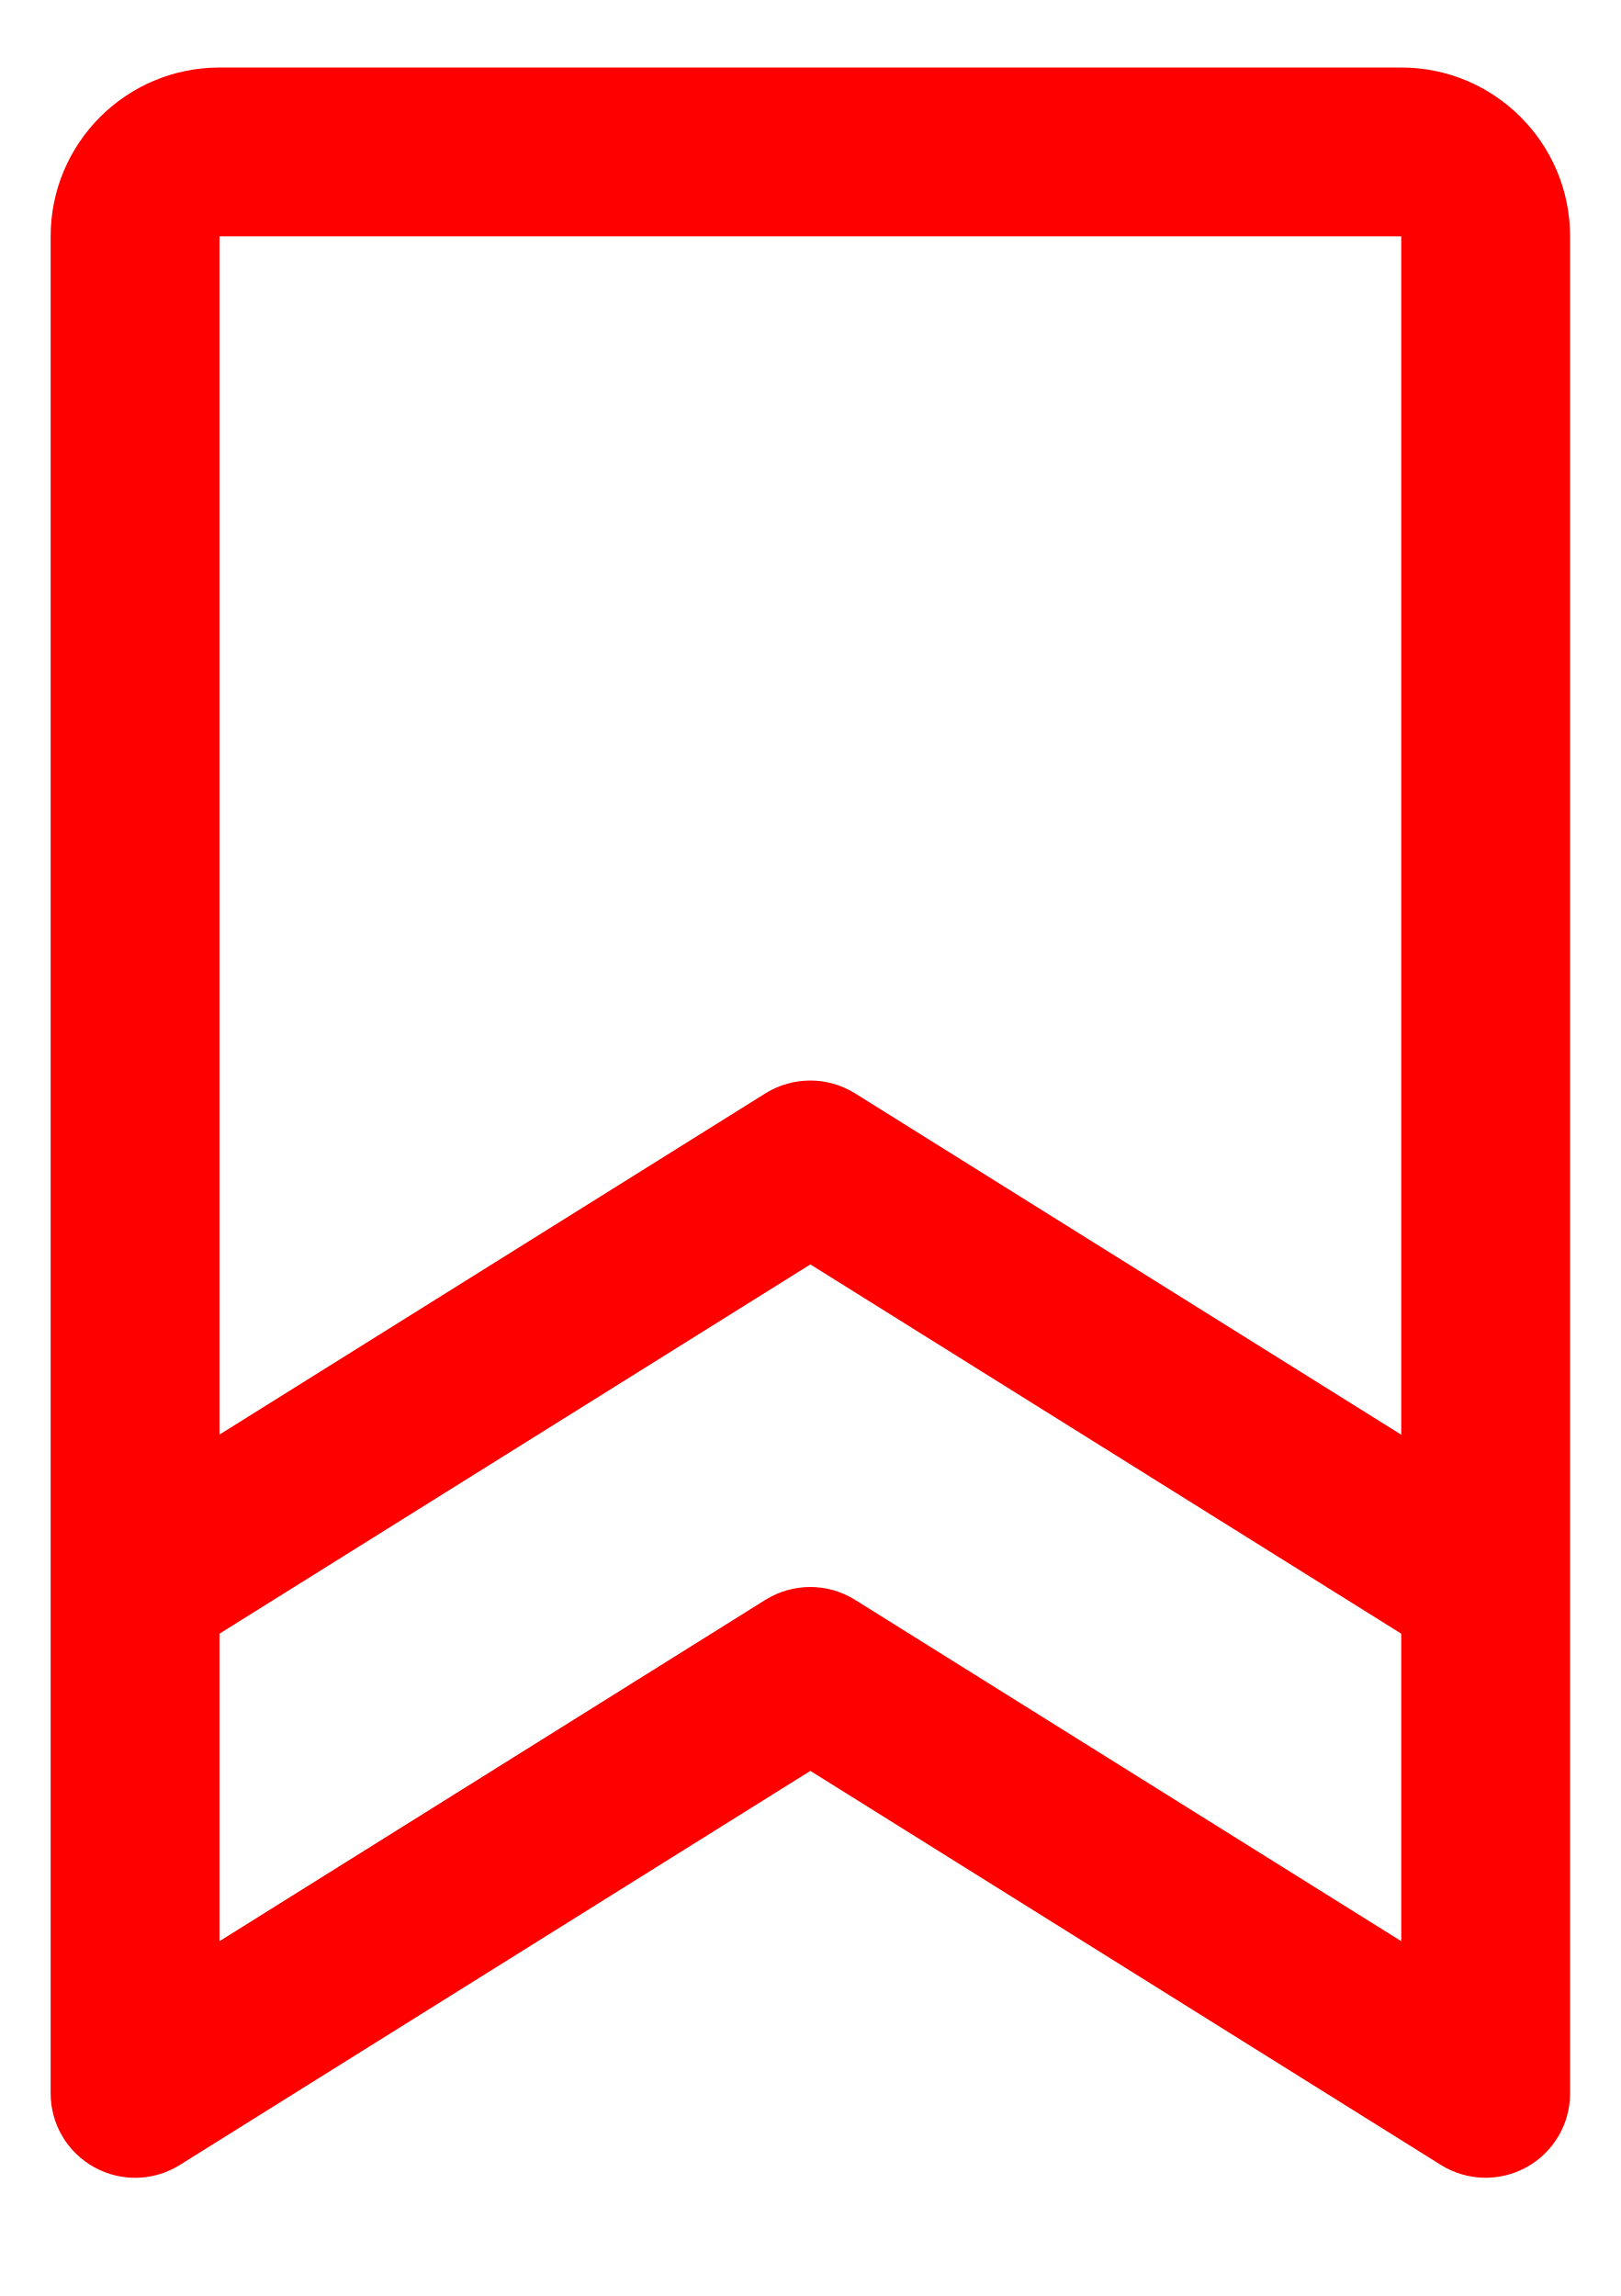
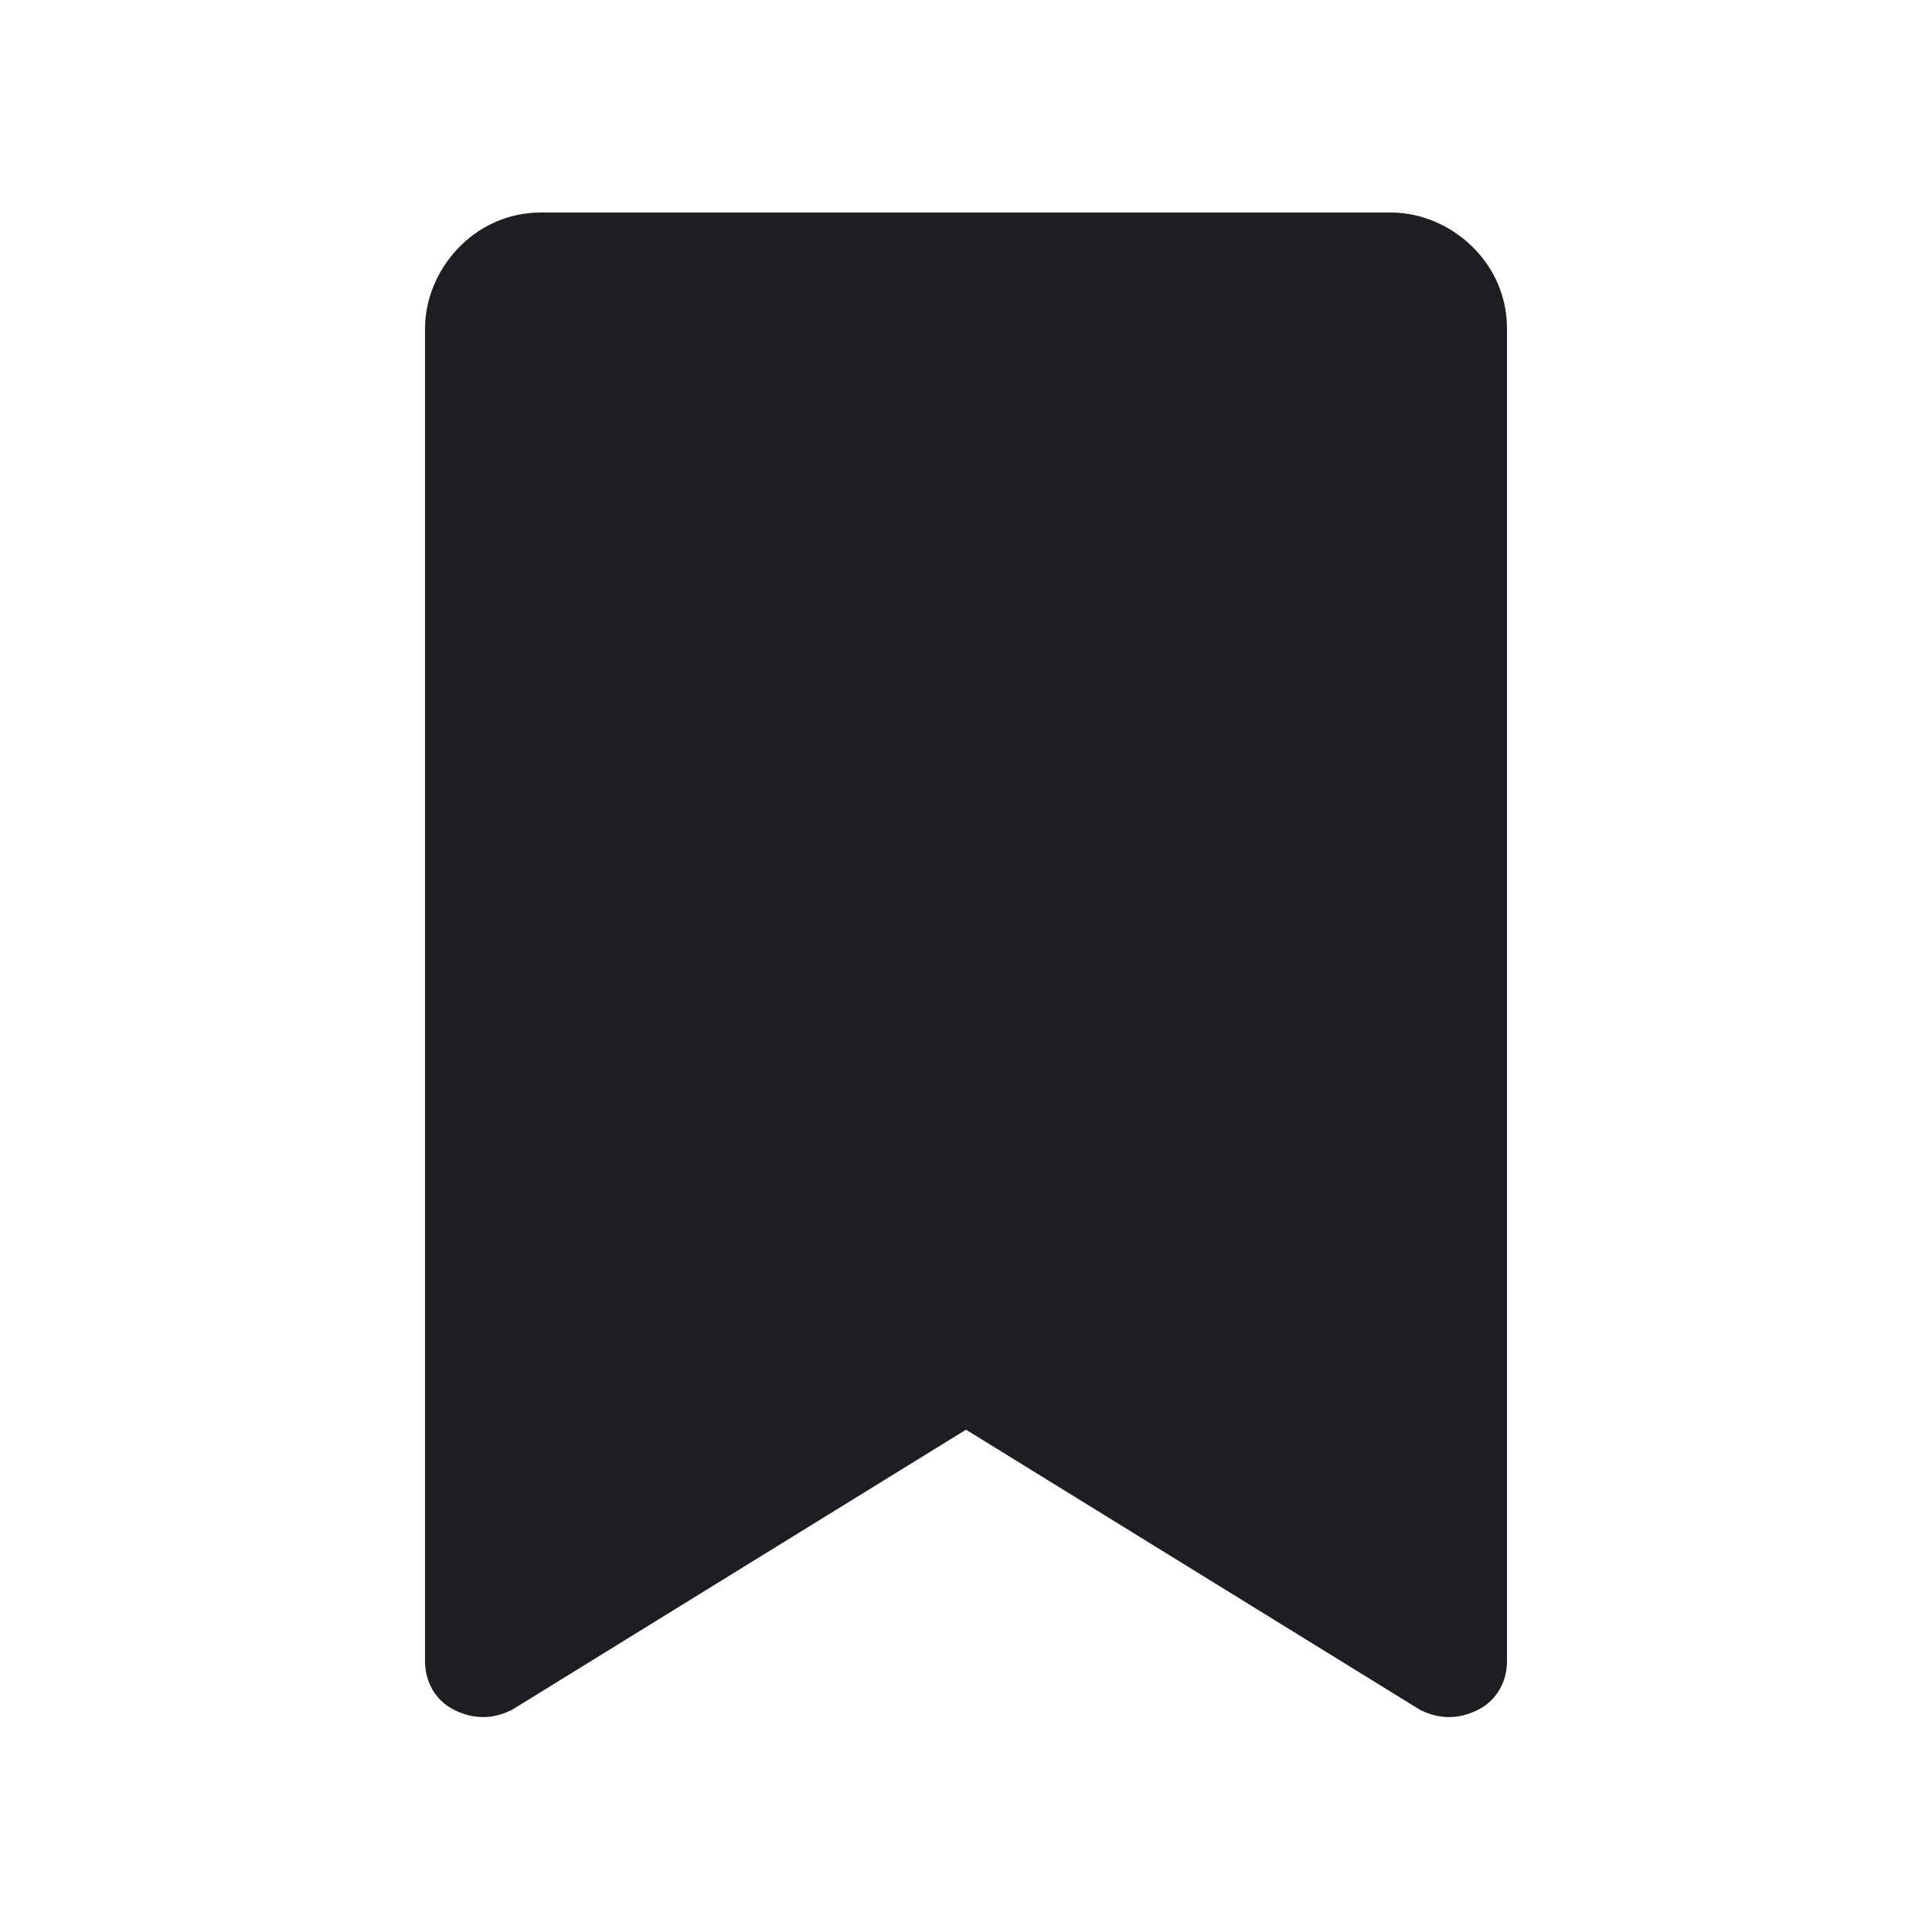
- <svg xmlns="http://www.w3.org/2000/svg" width="12" height="17" viewBox="0 0 12 17" fill="none">
-   <path fill-rule="evenodd" clip-rule="evenodd" d="M10.375 0.5H1.625C0.935 0.5 0.375 1.06 0.375 1.75V15.5C0.375 15.727 0.498 15.936 0.697 16.046C0.896 16.157 1.139 16.15 1.331 16.03L6 13.112L10.669 16.03C10.862 16.15 11.105 16.156 11.303 16.046C11.502 15.936 11.625 15.727 11.625 15.5V1.75C11.625 1.06 11.065 0.5 10.375 0.5ZM10.375 1.75V10.623L6.33 8.095C6.128 7.969 5.871 7.969 5.668 8.095L1.625 10.622V1.75H10.375ZM6.33 11.845C6.128 11.719 5.871 11.719 5.668 11.845L1.625 14.373V12.096L6 9.362L10.375 12.096V14.373L6.33 11.845Z" fill="#FF0000" />
+ <svg xmlns="http://www.w3.org/2000/svg" version="1.1" viewBox="0 0 20 20">
+   <g>
+     <g id="Calque_1">
+       <path d="M14.4,2.2H5.6c-.7,0-1.2.6-1.2,1.2v13.8c0,.2.1.4.3.5.2.1.4.1.6,0l4.7-2.9,4.7,2.9c.2.1.4.1.6,0,.2-.1.3-.3.3-.5V3.4c0-.7-.6-1.2-1.2-1.2Z" fill="#1d1d22" fill-rule="evenodd" />
+     </g>
+   </g>
</svg>
